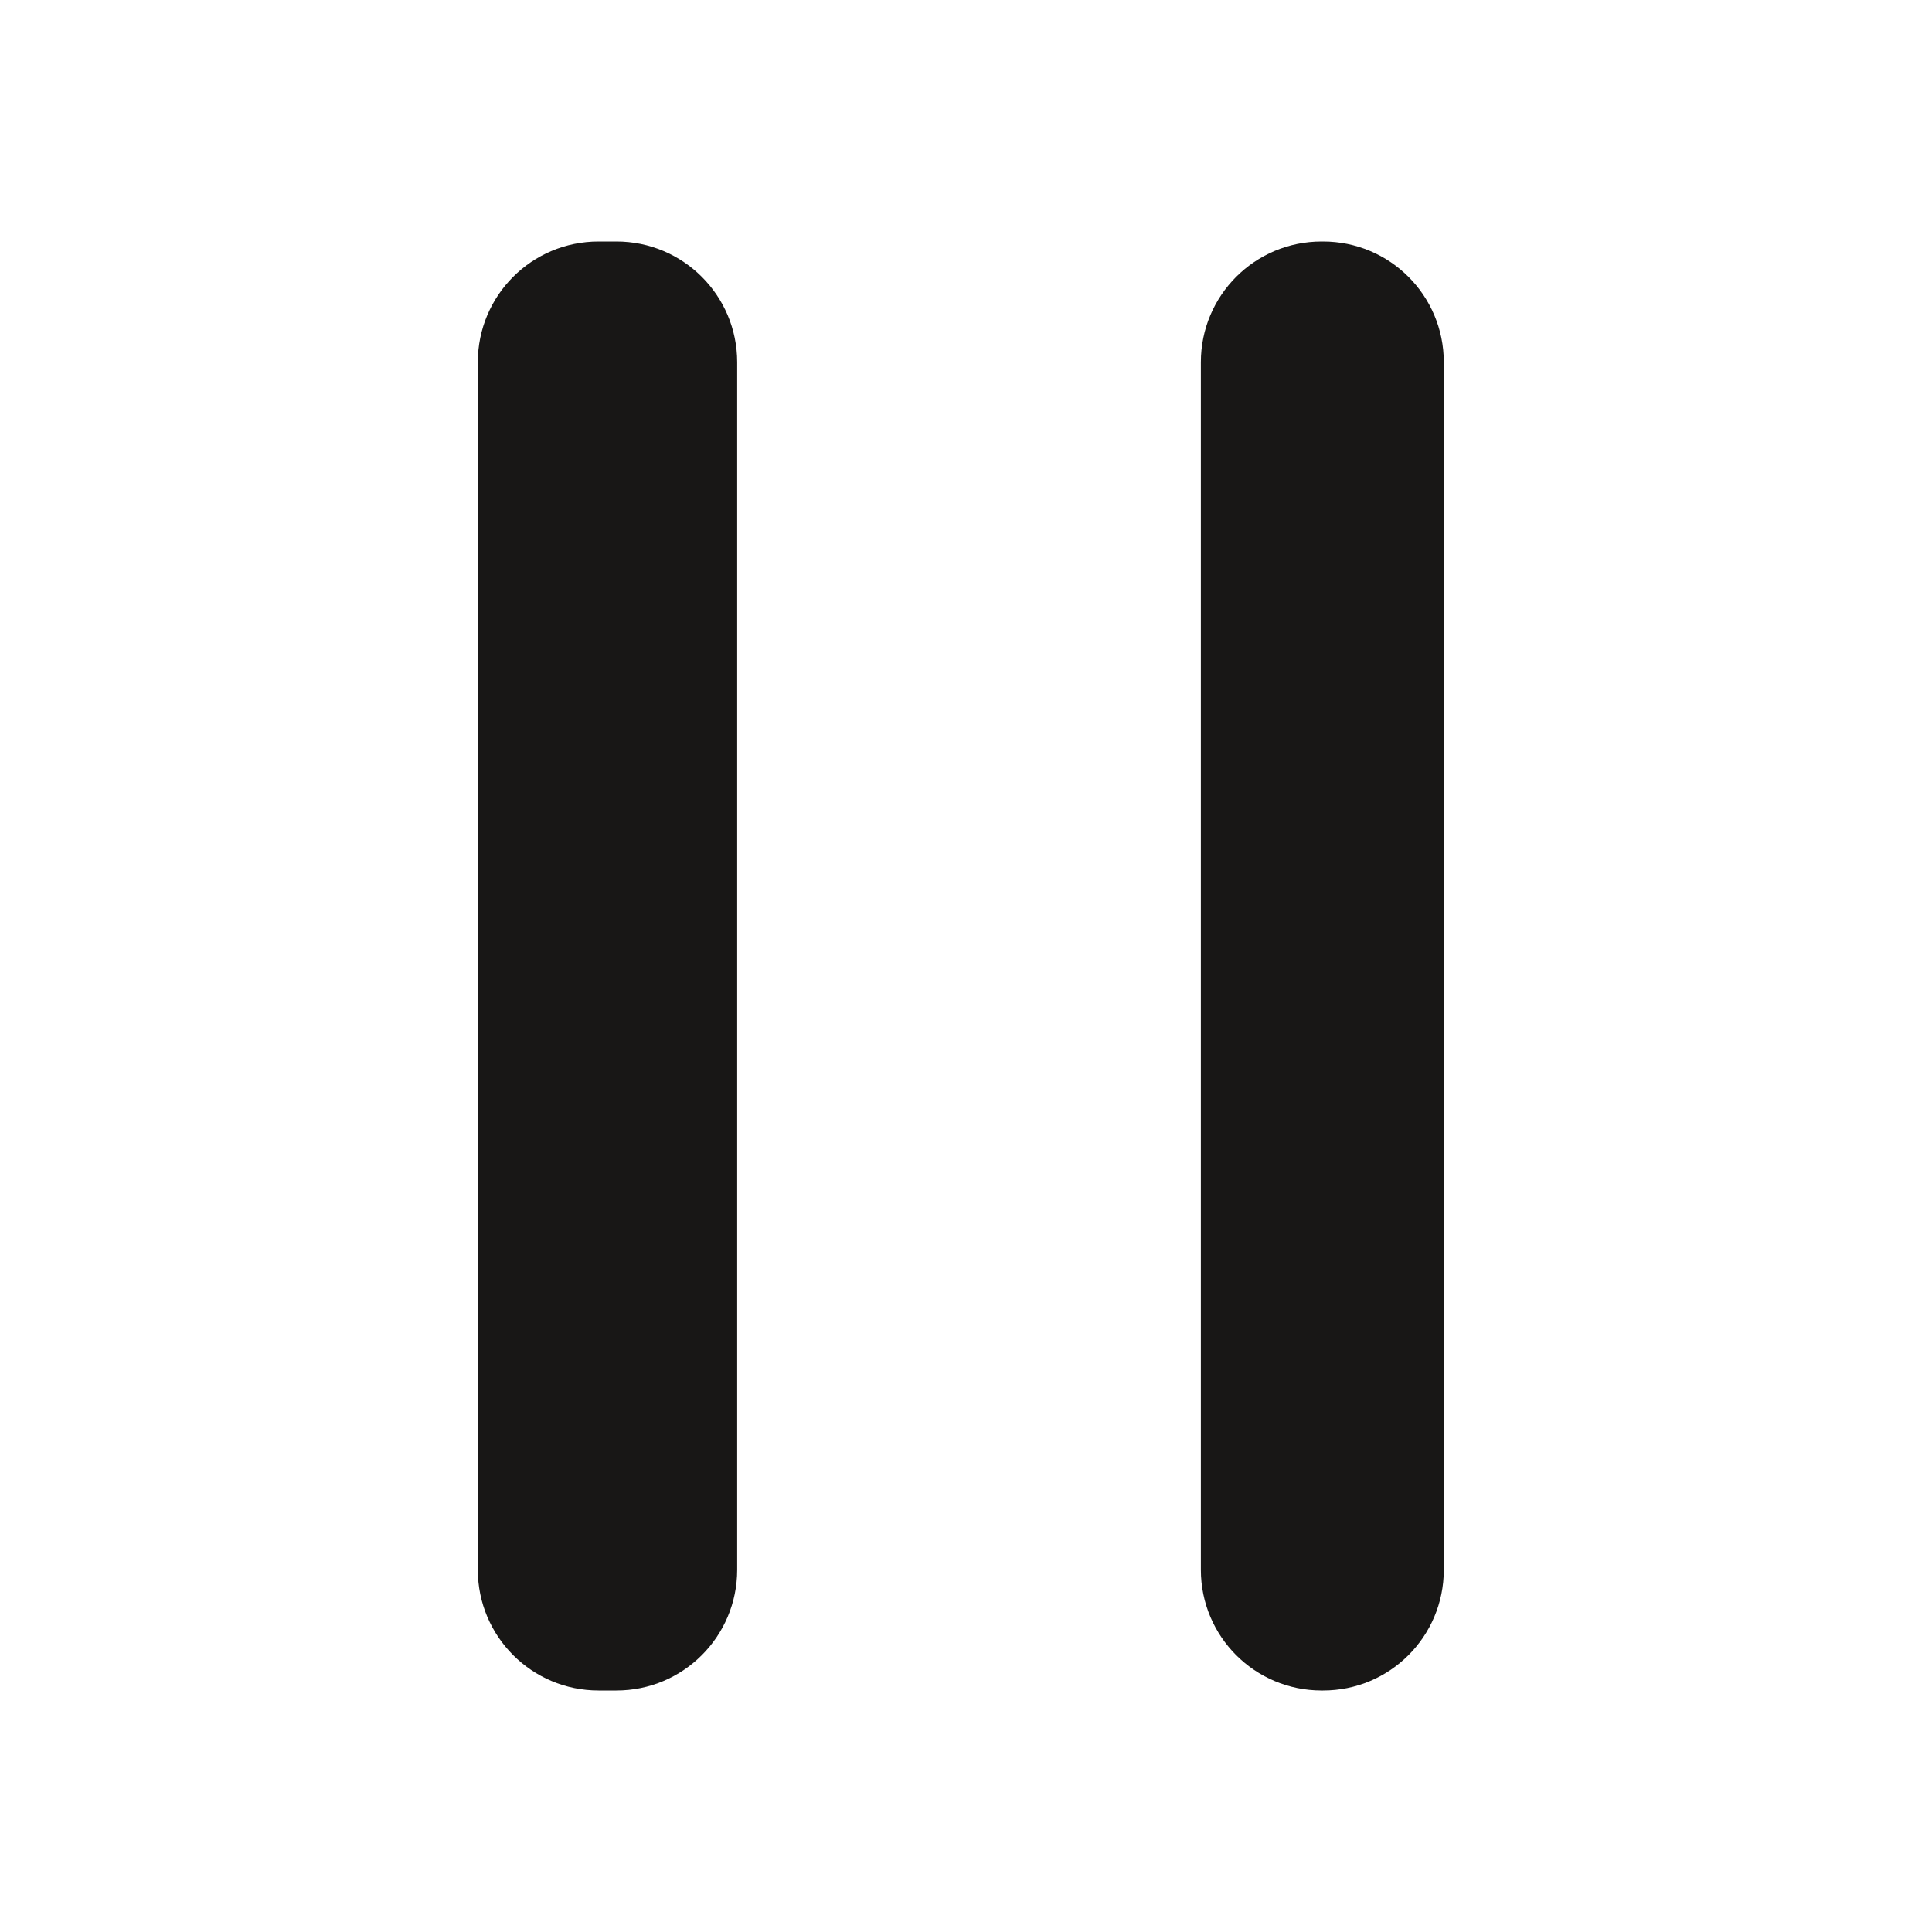
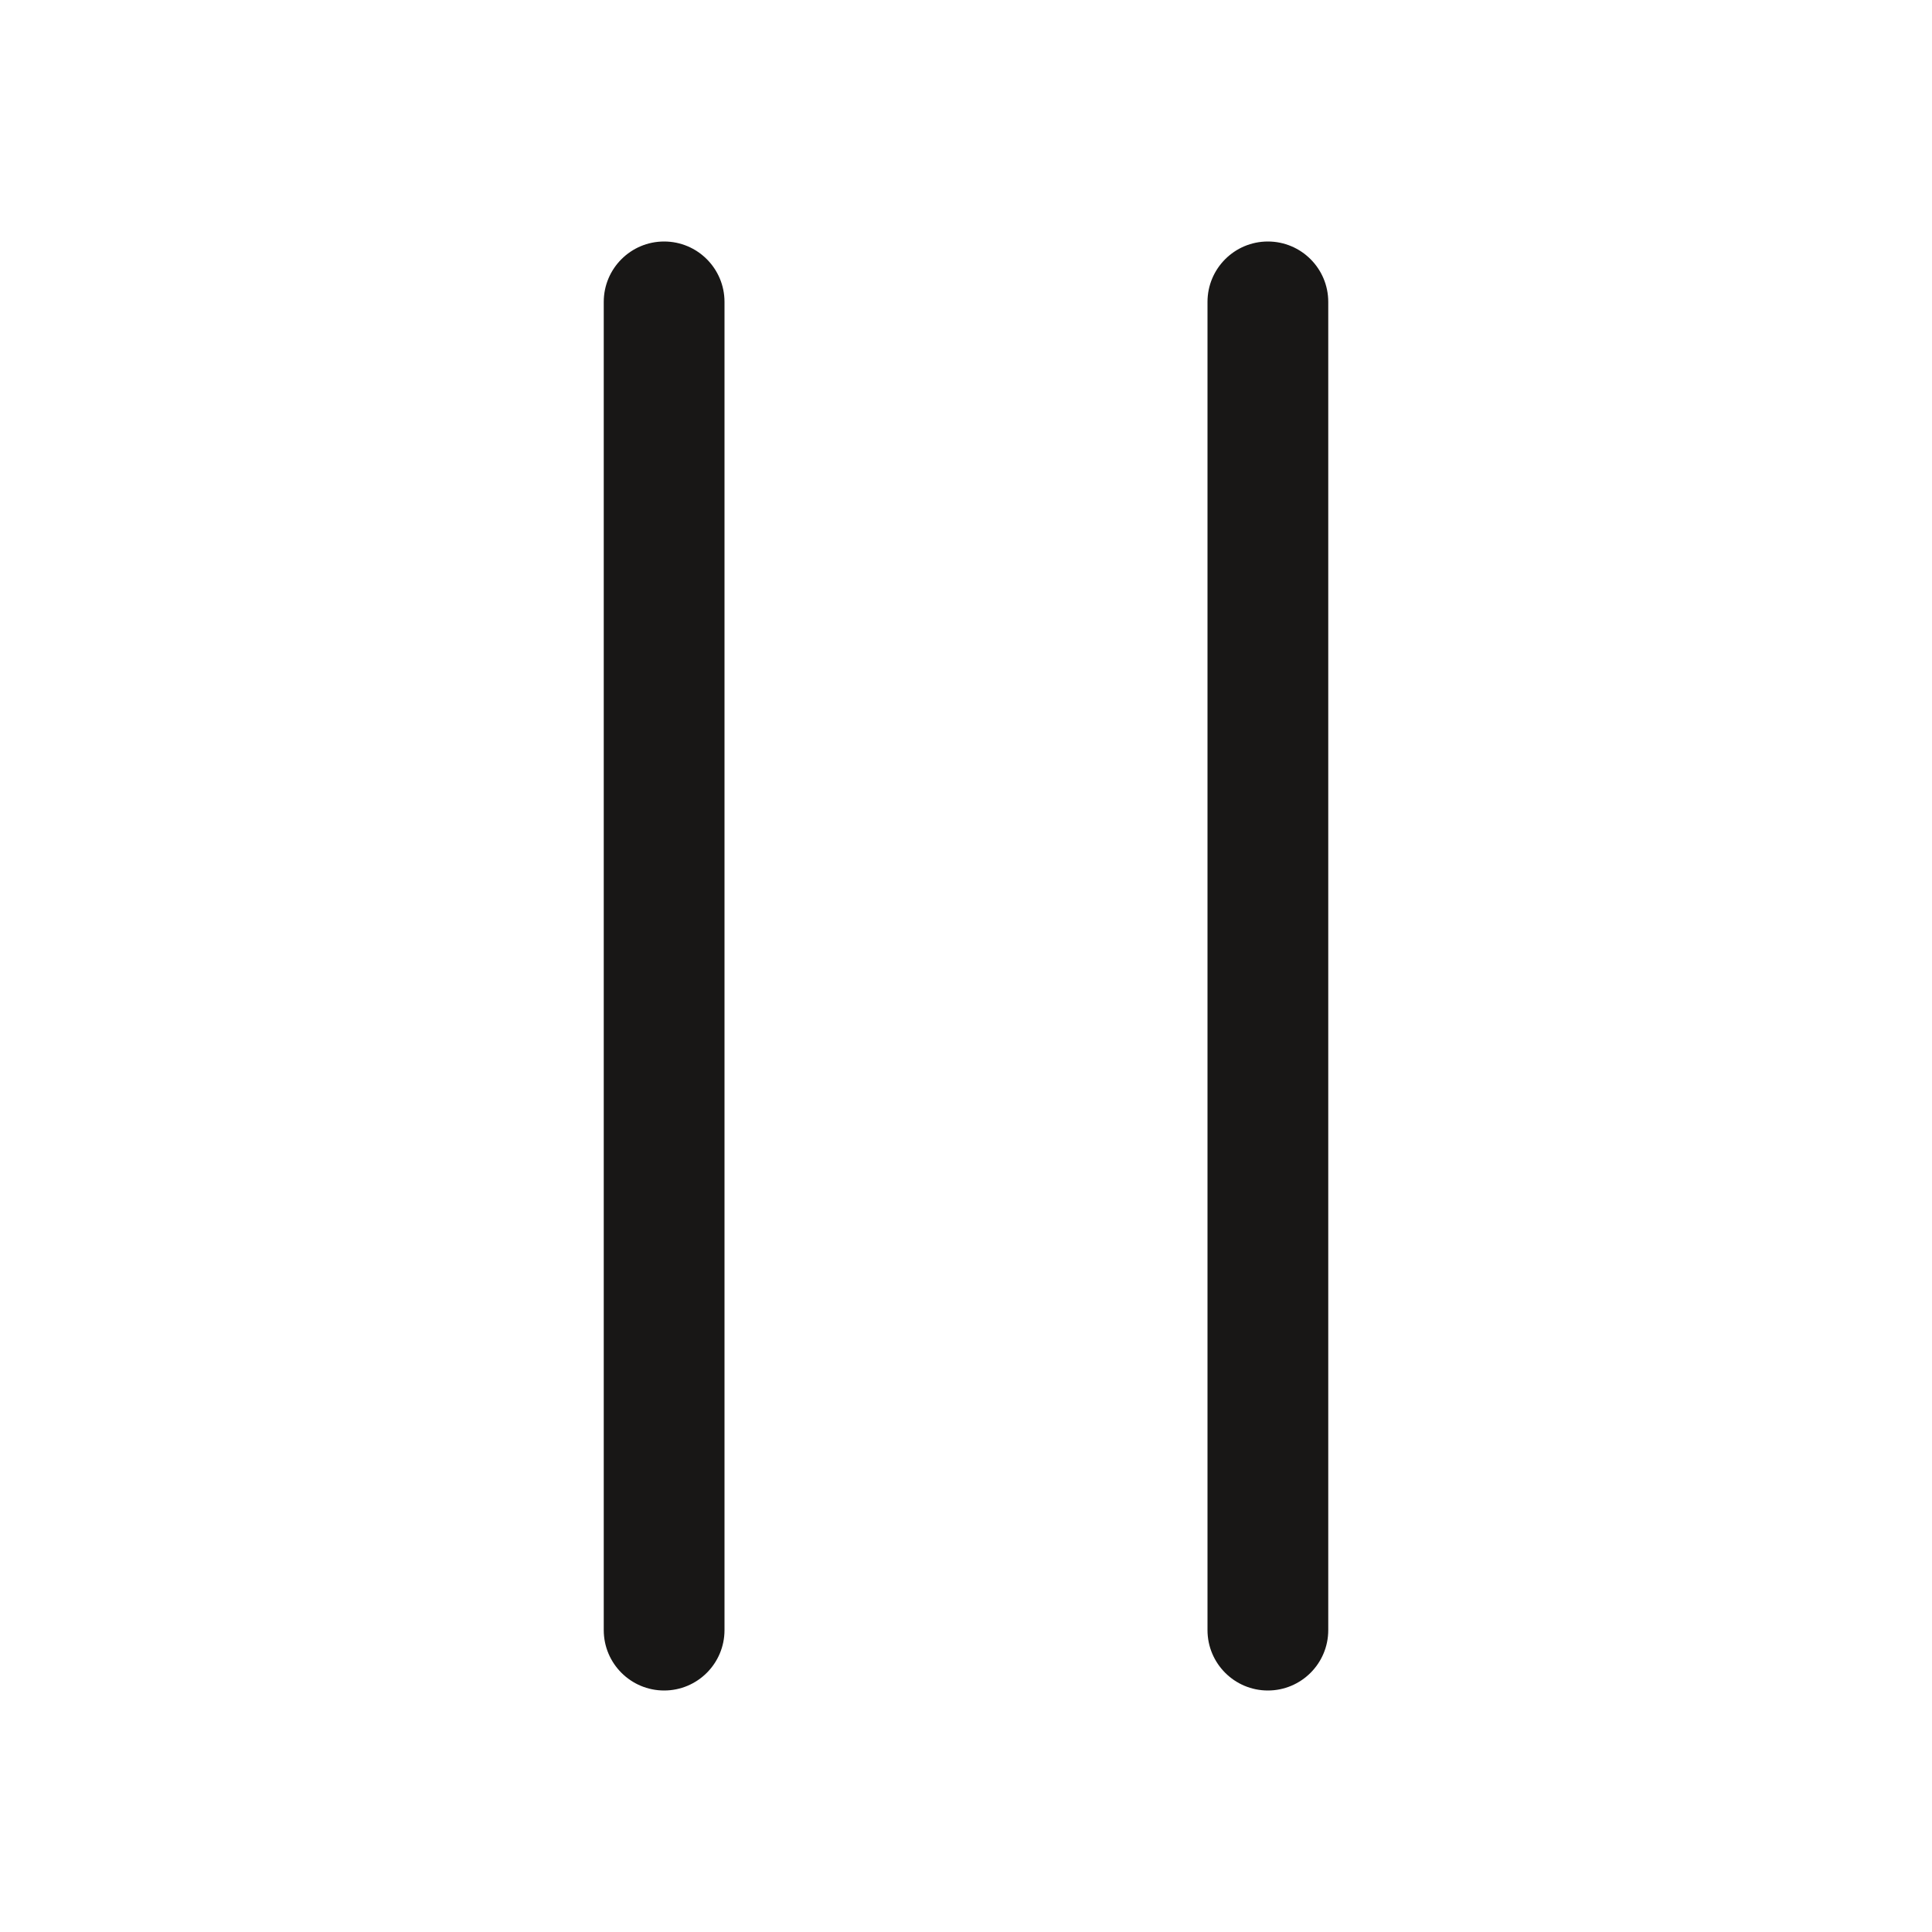
<svg xmlns="http://www.w3.org/2000/svg" version="1.1" id="Ebene_1" x="0px" y="0px" width="16px" height="16px" viewBox="0 0 16 16" enable-background="new 0 0 16 16" xml:space="preserve">
-   <path fill-rule="evenodd" clip-rule="evenodd" fill="#181716" d="M4.957,2h0.148c0.552,0,1,0.447,1,1v10c0,0.553-0.448,1-1,1H4.957  c-0.552,0-1-0.447-1-1V3C3.957,2.447,4.404,2,4.957,2z M10.945,2h0.012c0.553,0,1,0.447,1,1v10c0,0.553-0.447,1-1,1h-0.012  c-0.553,0-1-0.447-1-1V3C9.945,2.447,10.392,2,10.945,2z" />
+   <path fill-rule="evenodd" clip-rule="evenodd" fill="#181716" d="M6,13.5C6,13.776,5.776,14,5.5,14l0,0C5.224,14,5,13.776,5,13.5  v-11C5,2.224,5.224,2,5.5,2l0,0C5.776,2,6,2.224,6,2.5V13.5z M11,2.5C11,2.224,10.776,2,10.5,2l0,0C10.224,2,10,2.224,10,2.5v11  c0,0.276,0.224,0.5,0.5,0.5l0,0c0.276,0,0.5-0.224,0.5-0.5V2.5z" />
</svg>
